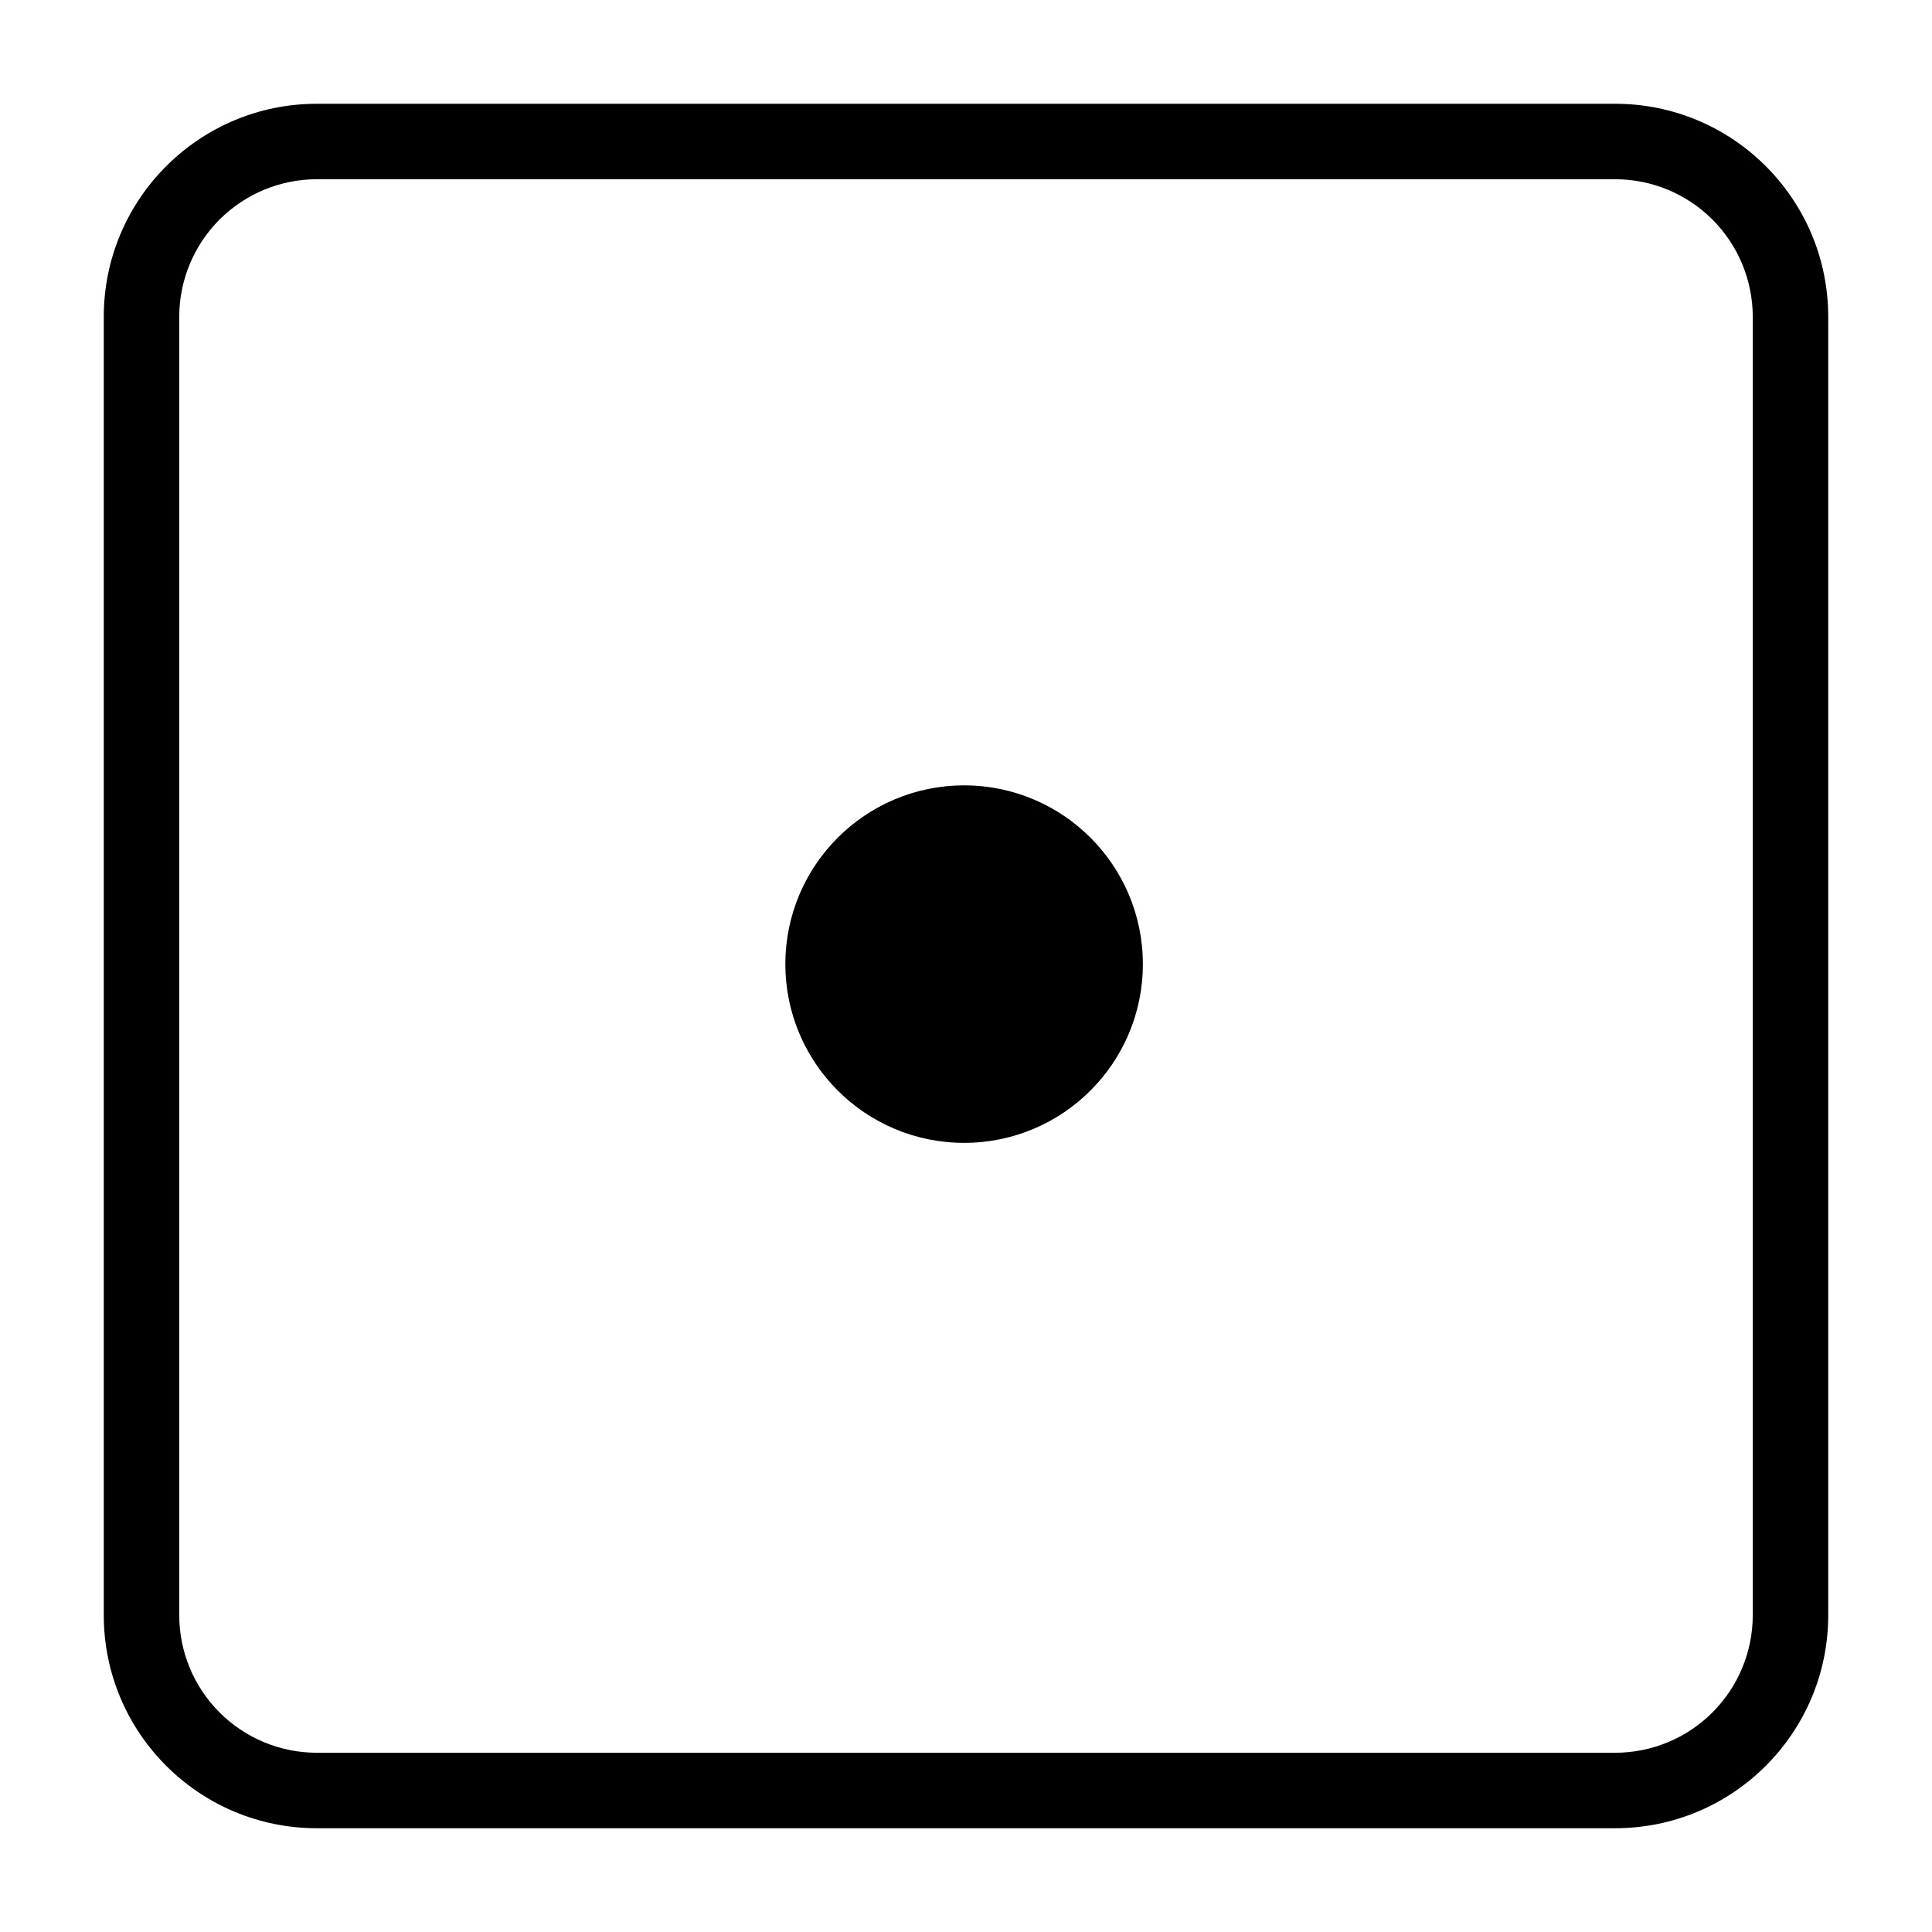
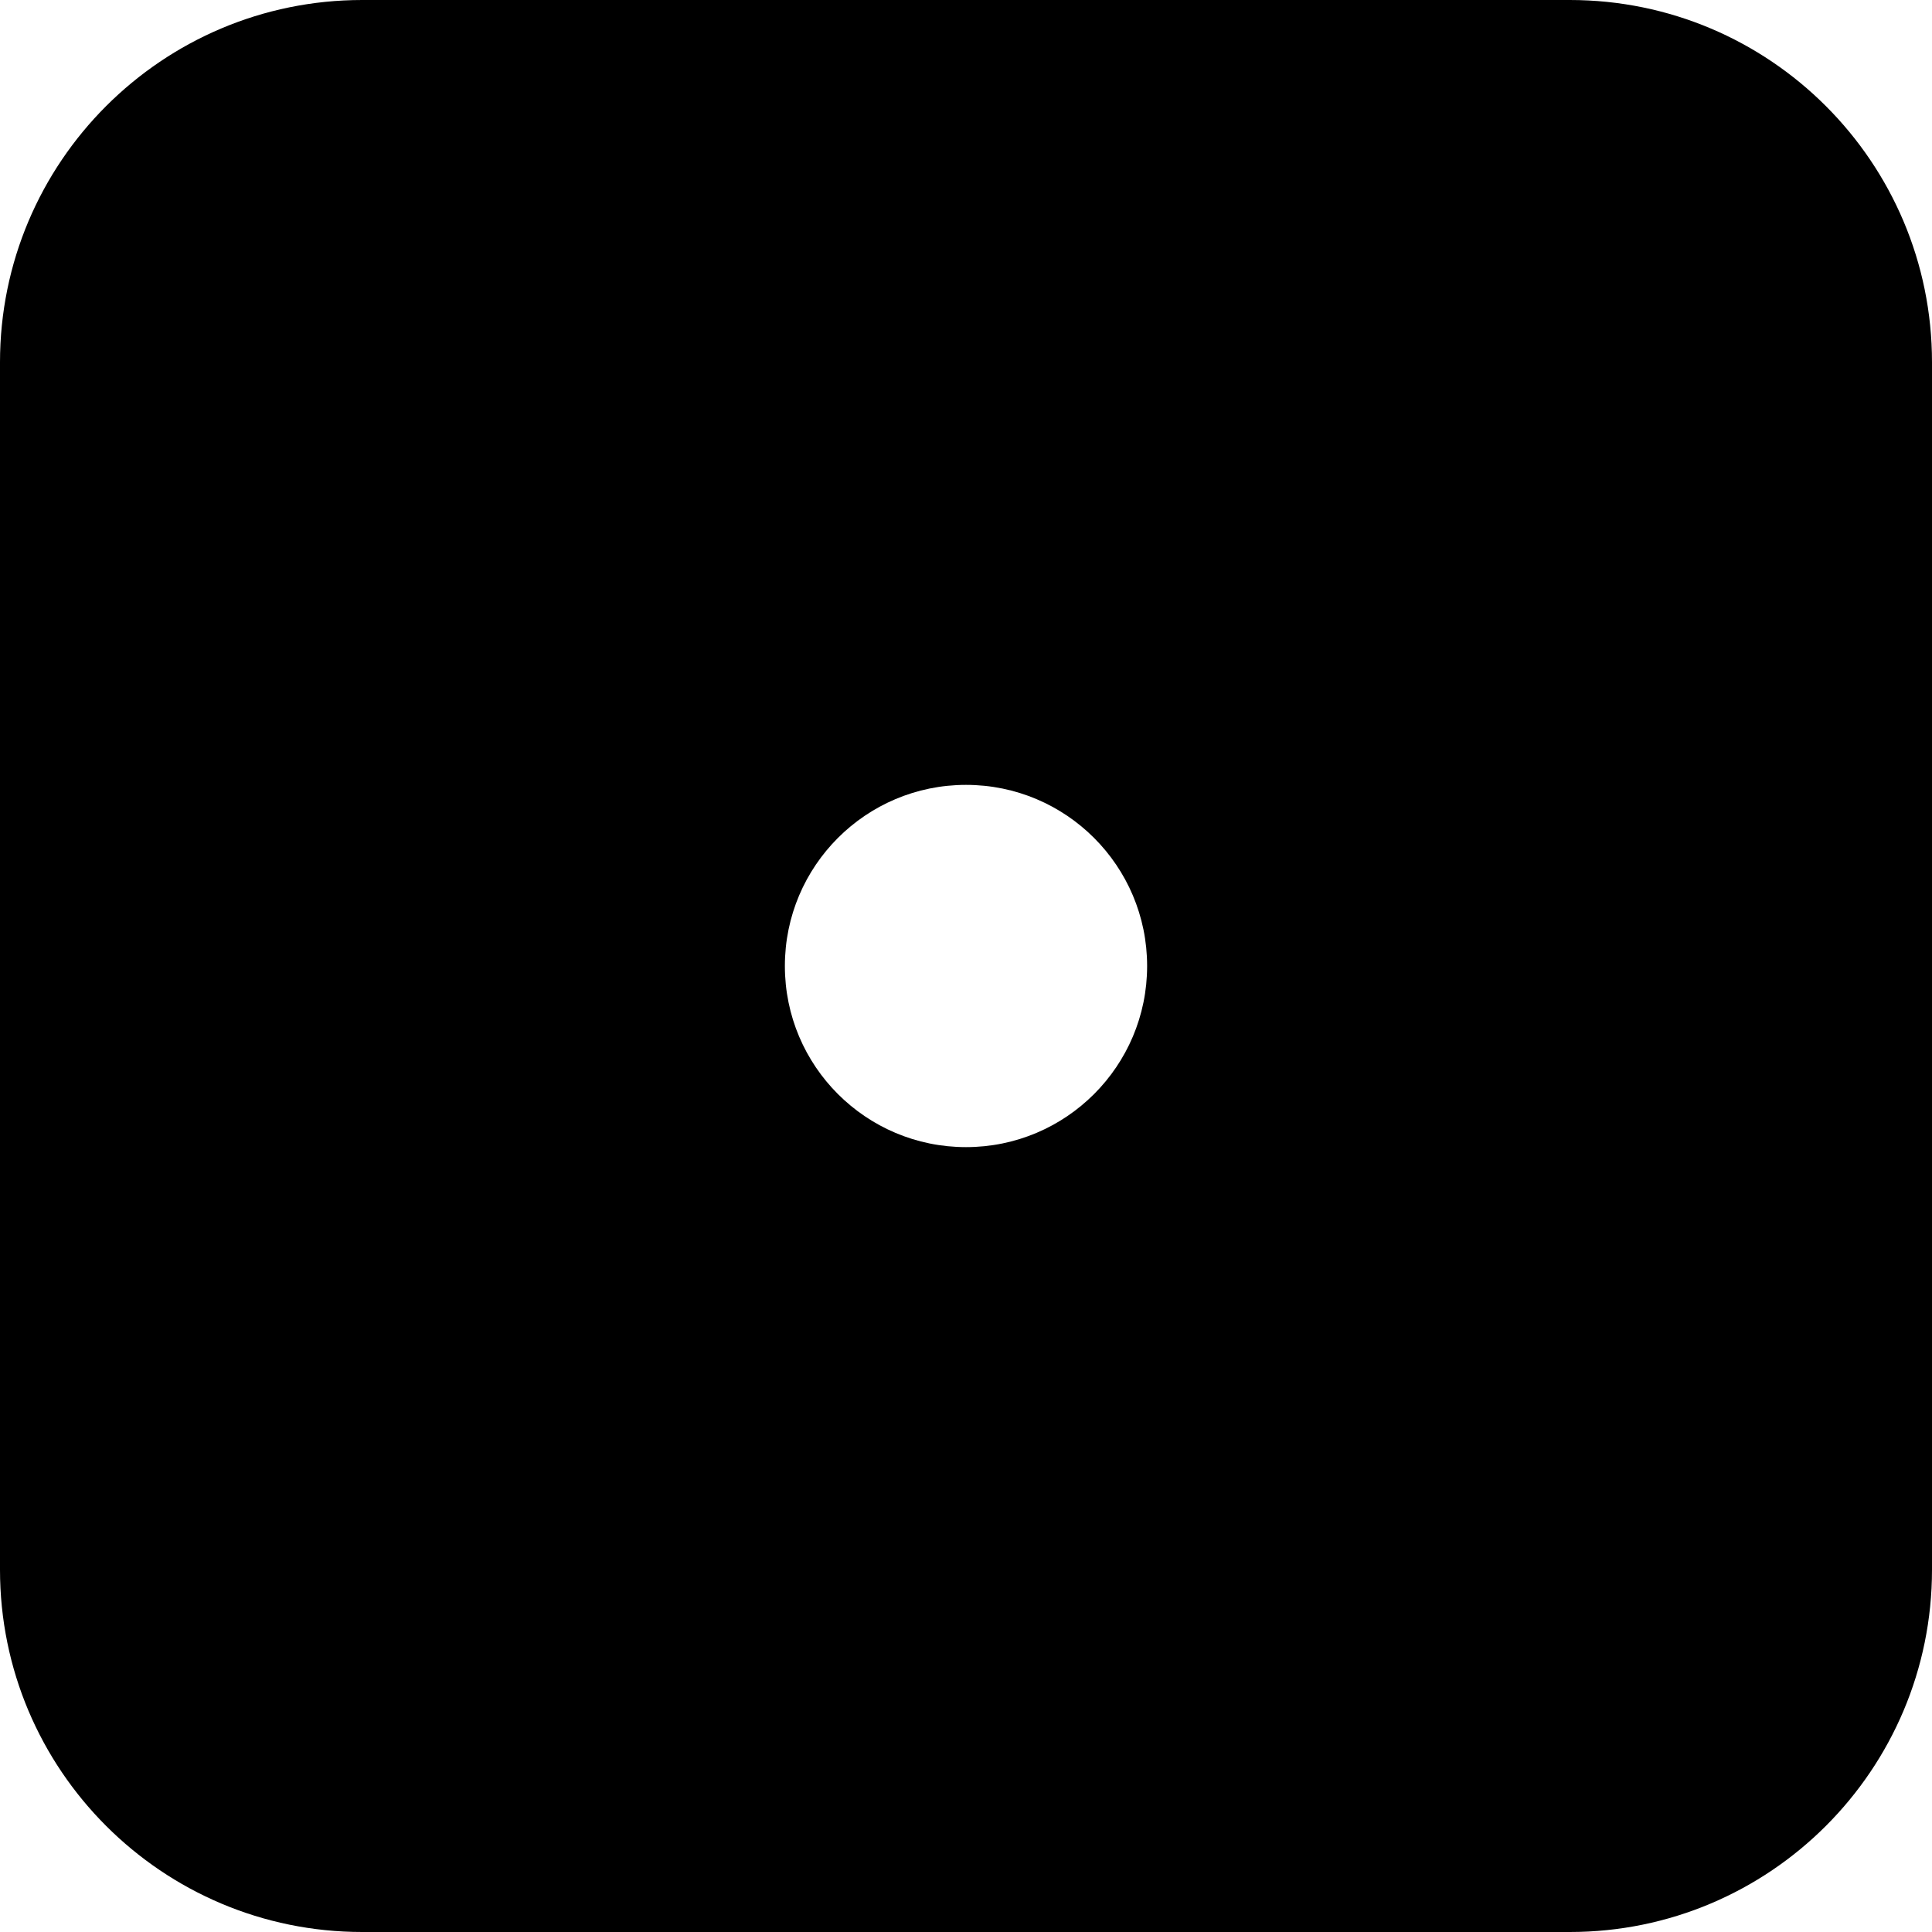
- <svg xmlns="http://www.w3.org/2000/svg" width="512px" height="512px" viewBox="0 0 512 512">
-   <path fill="#000" d="M302.87 255.5a47.37 47.37 0 1 1-47.37-47.37 47.37 47.37 0 0 1 47.37 47.37zM484.5 428.02a56.48 56.48 0 0 1-56.48 56.48h-344a56.48 56.48 0 0 1-56.52-56.48v-344A56.48 56.48 0 0 1 83.98 27.5h344a56.48 56.48 0 0 1 56.52 56.48zm-20-344a36.48 36.48 0 0 0-36.48-36.52h-344A36.48 36.48 0 0 0 47.5 83.98v344a36.48 36.48 0 0 0 36.48 36.52h344a36.48 36.48 0 0 0 36.52-36.48z" class="cls-1" />
+ <svg xmlns="http://www.w3.org/2000/svg" width="16px" height="16px" viewBox="0 0 16 16" fill="currentColor" class="bi bi-dice-1-fill">
+   <path d="M3 0a3 3 0 0 0-3 3v10a3 3 0 0 0 3 3h10a3 3 0 0 0 3-3V3a3 3 0 0 0-3-3H3zm5 9.5a1.5 1.5 0 1 1 0-3 1.5 1.5 0 0 1 0 3z" />
</svg>
